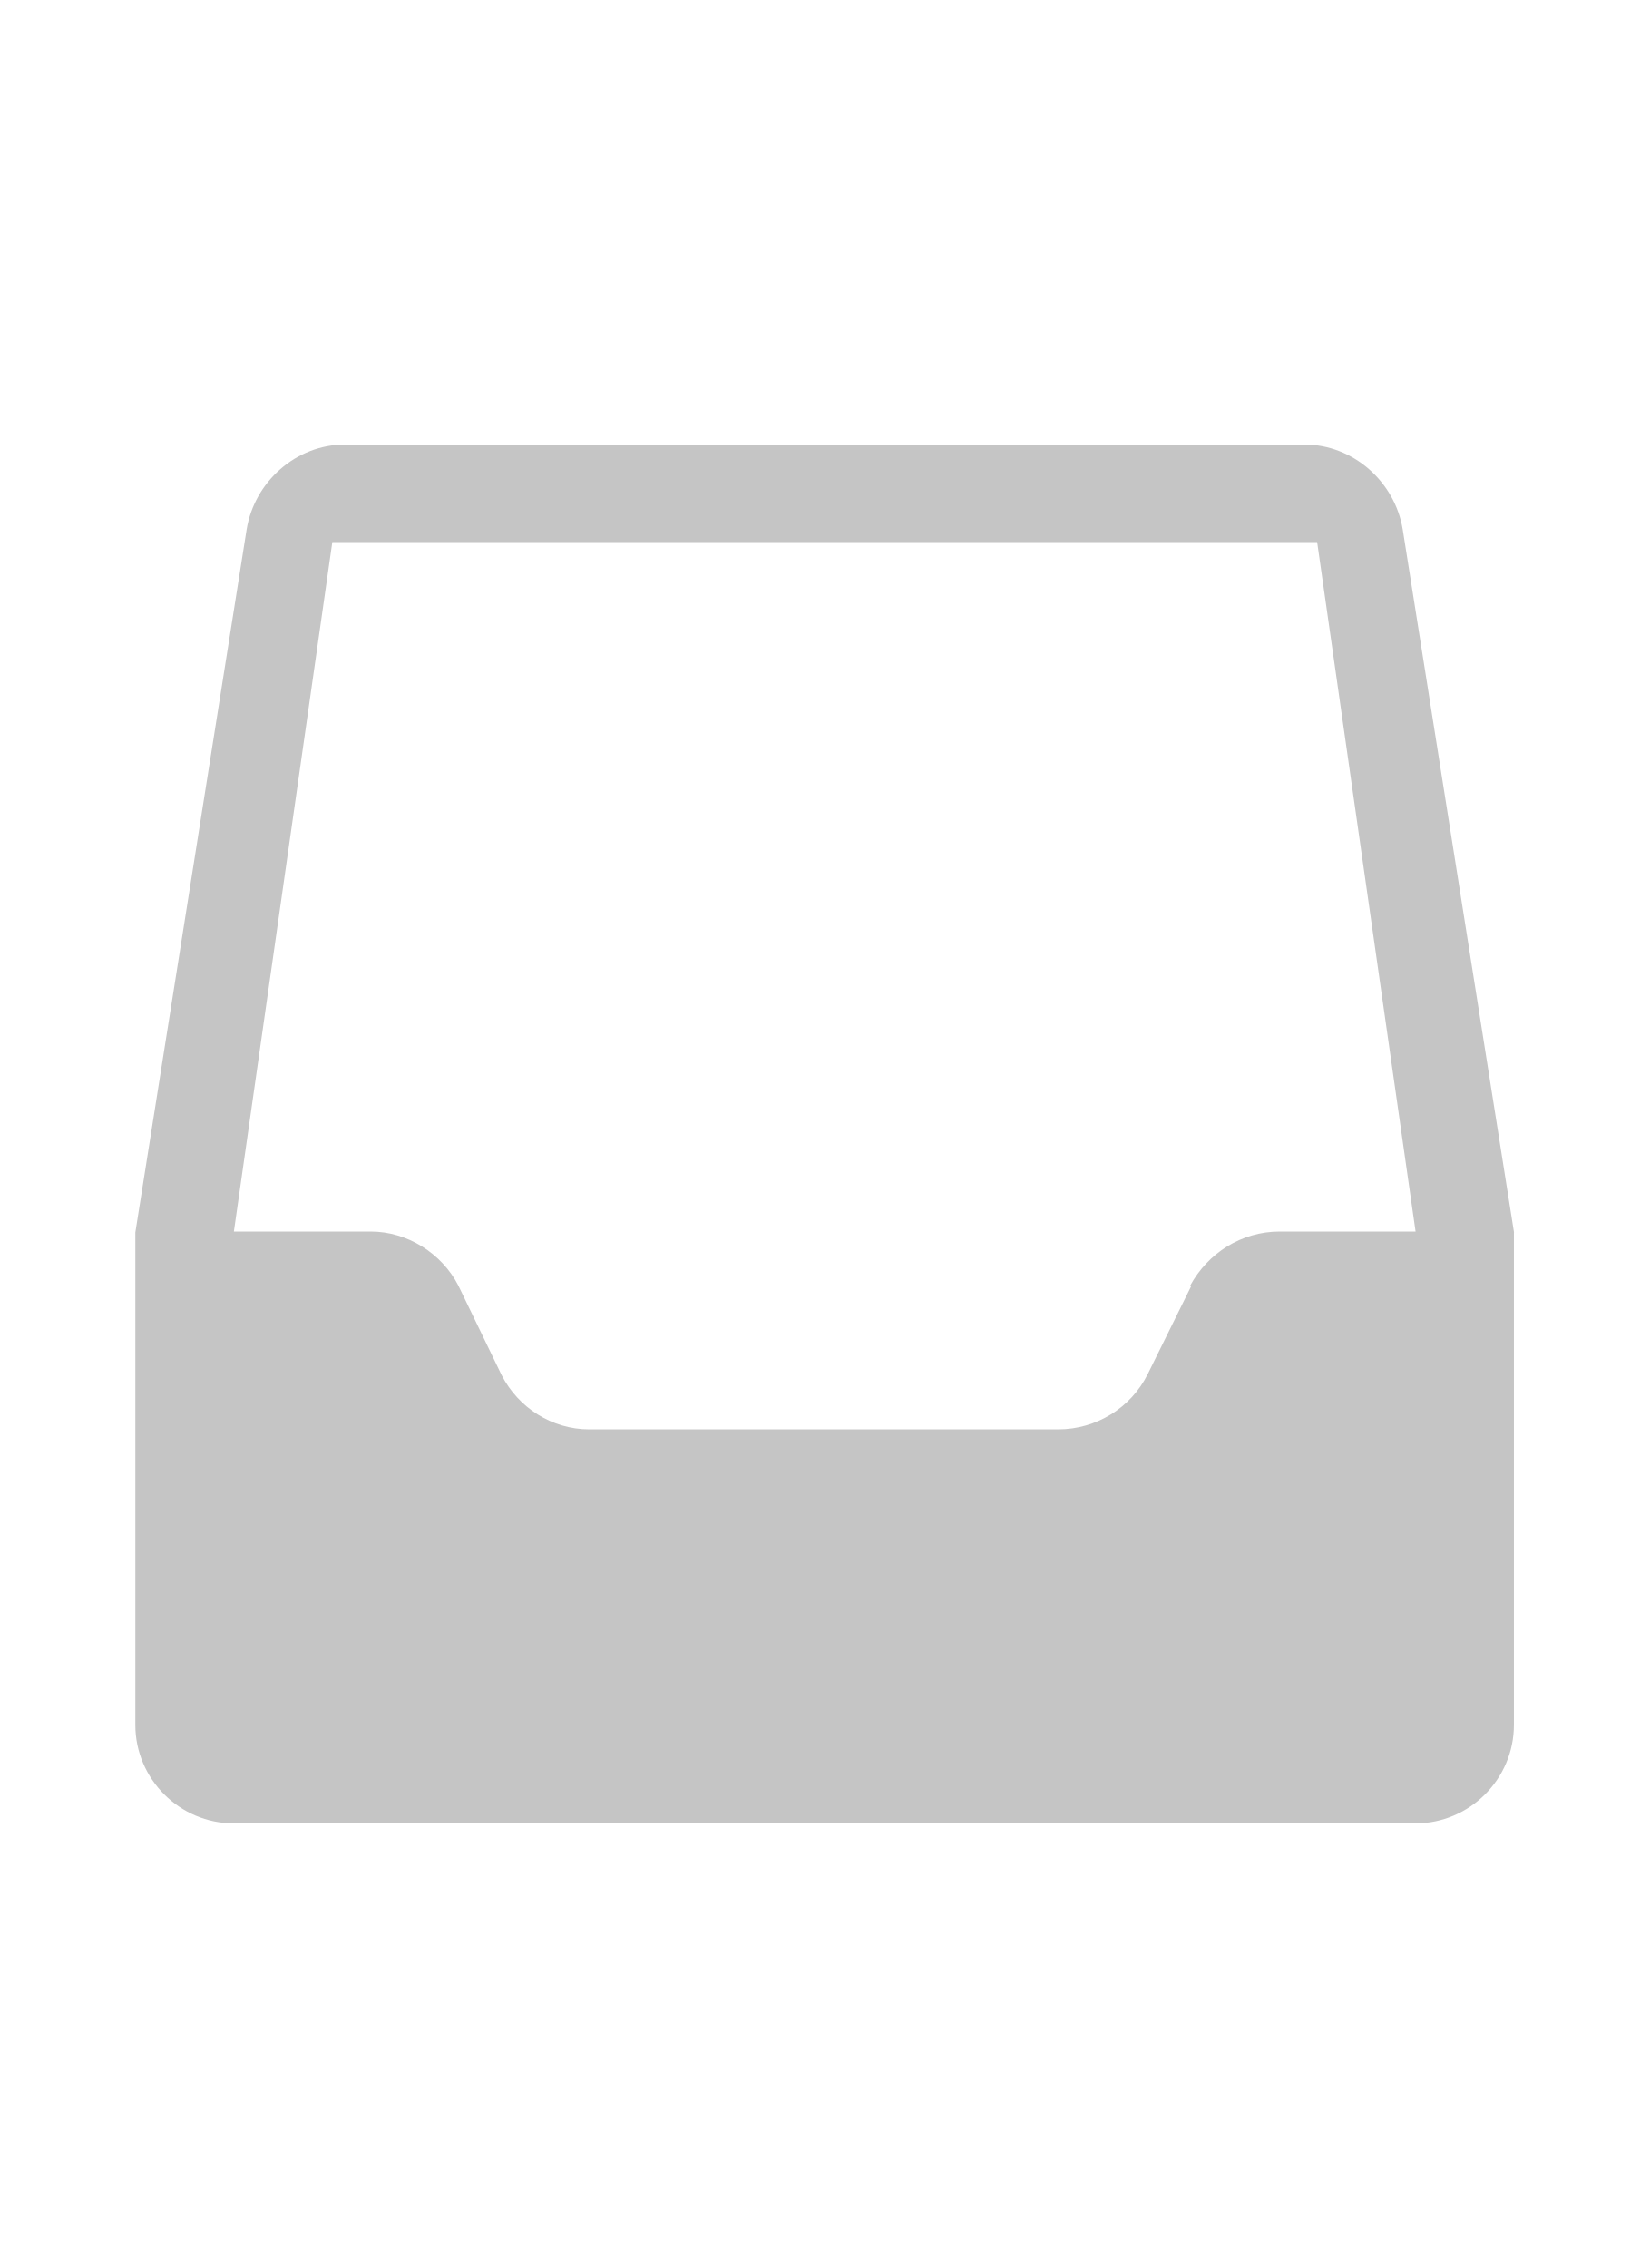
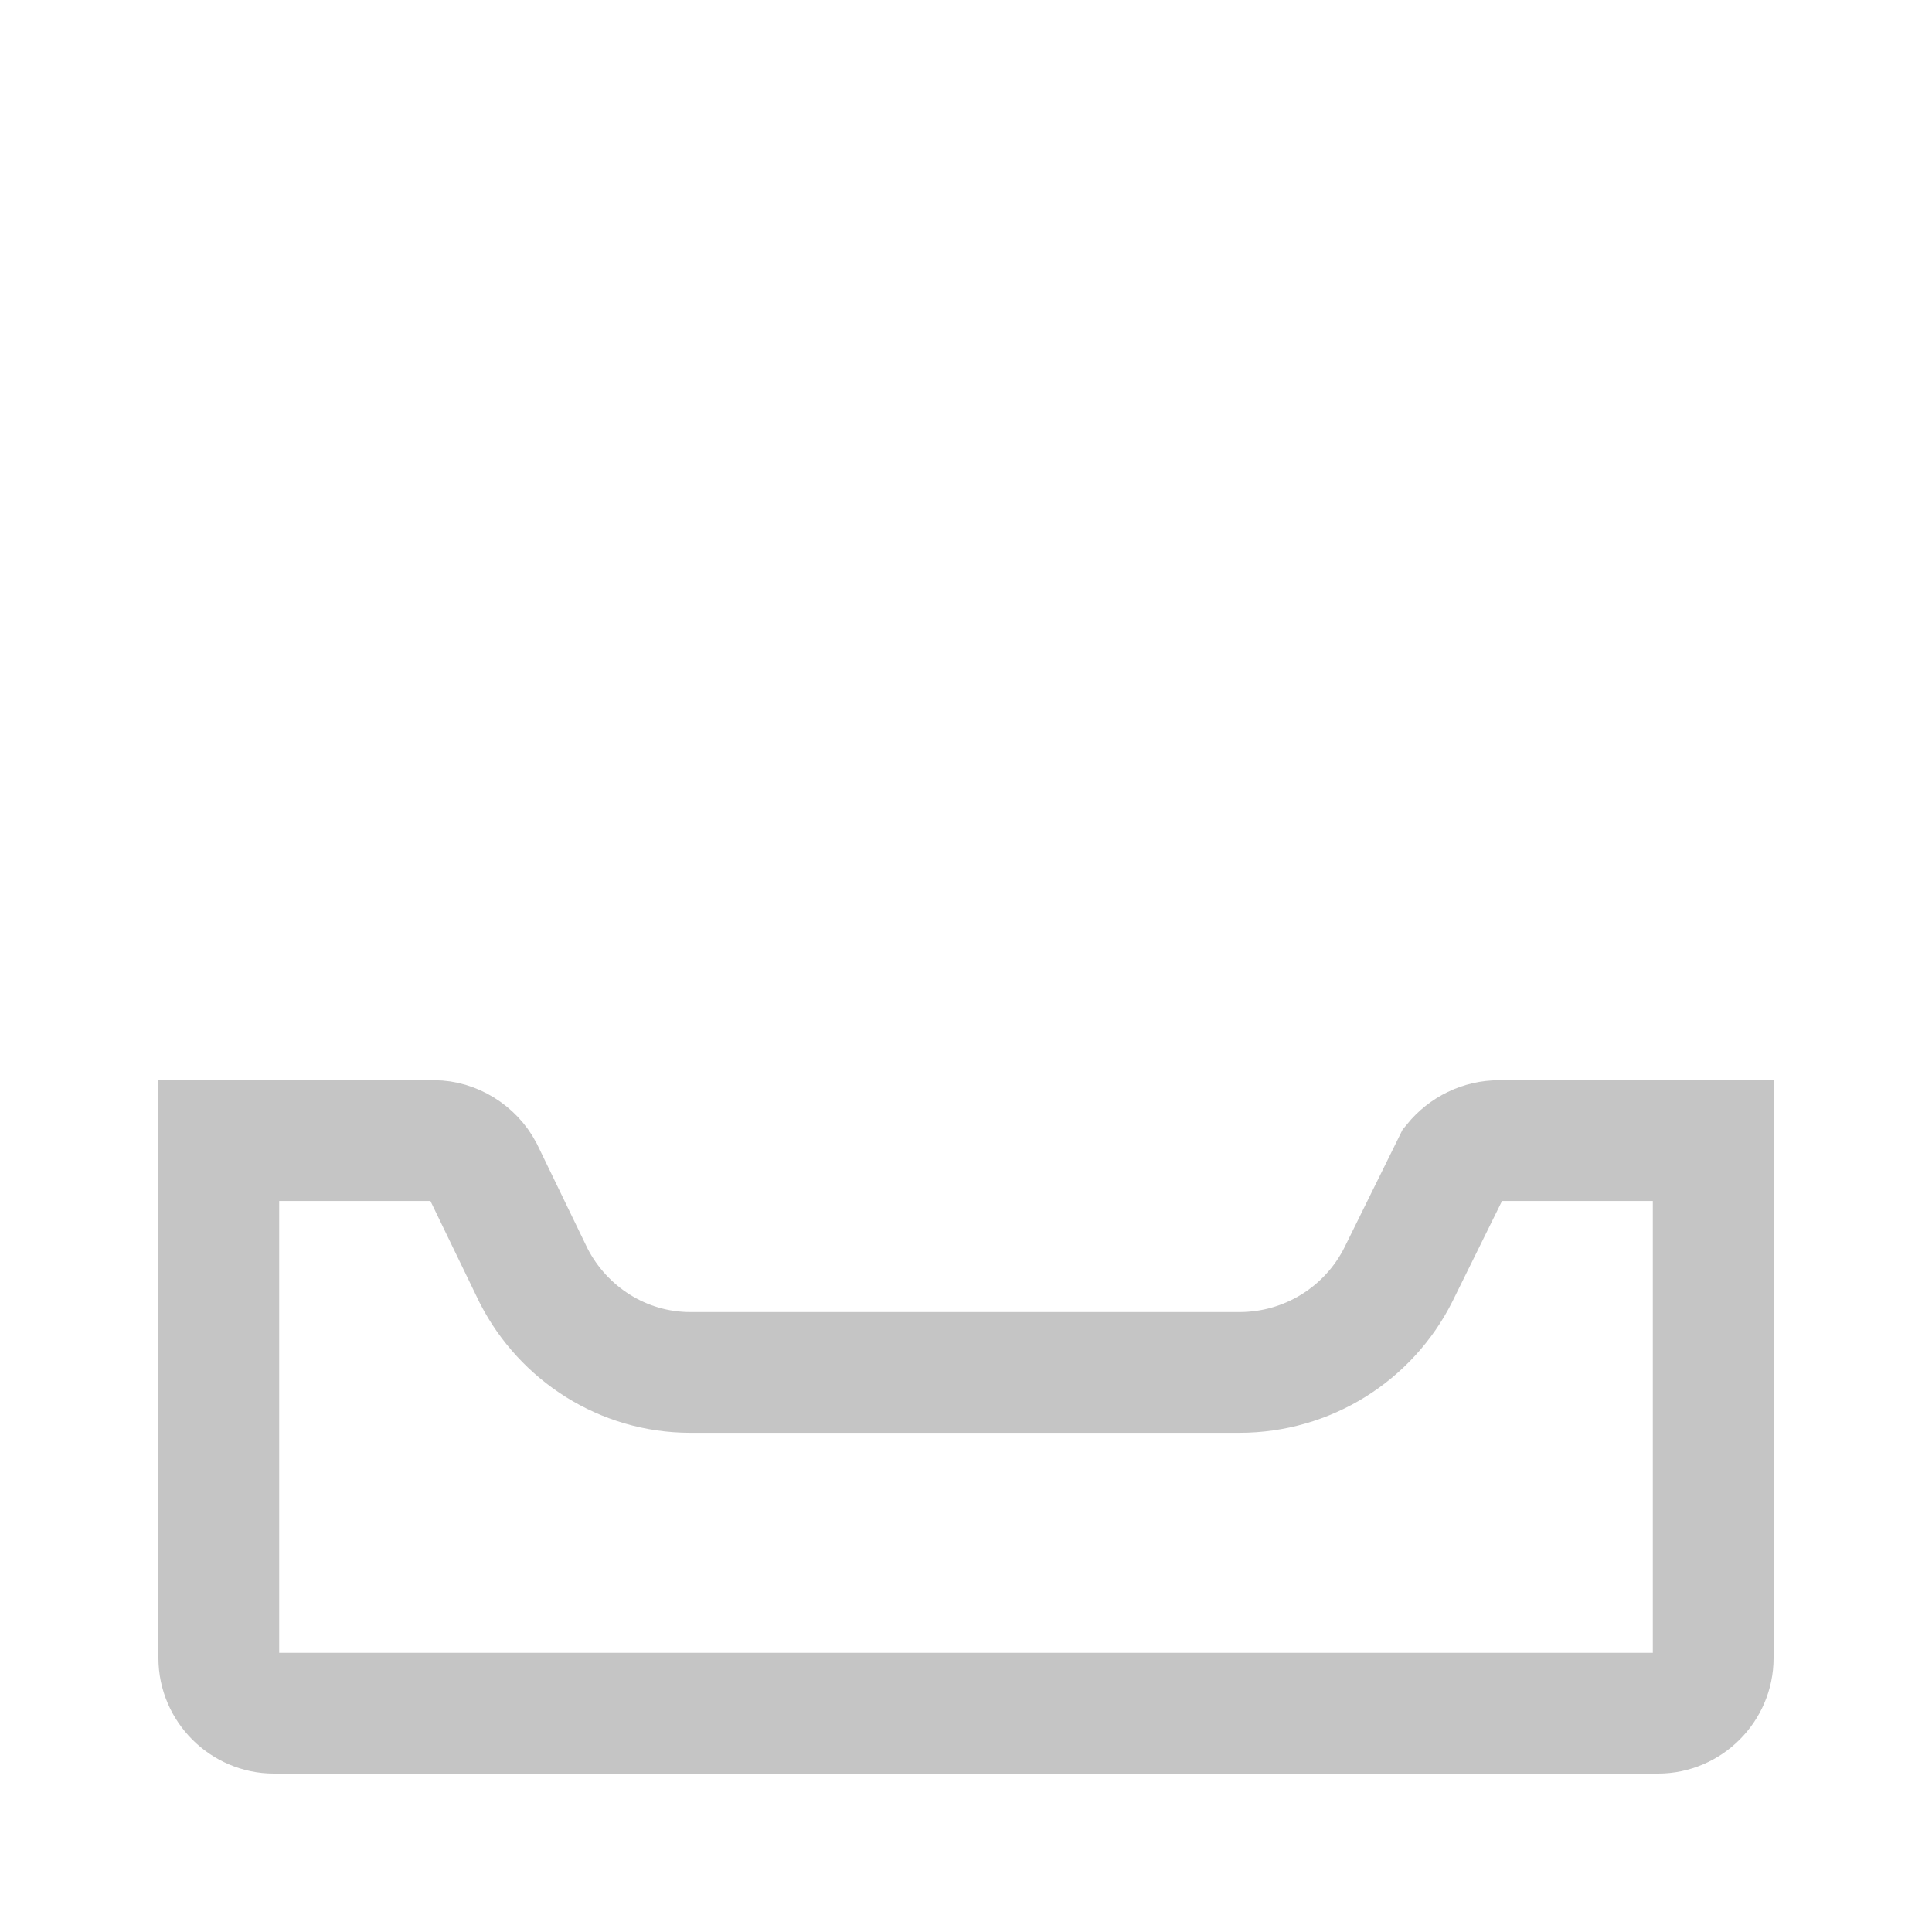
- <svg xmlns="http://www.w3.org/2000/svg" viewBox="0 0 16 22">
-   <path fill="#C5C5C5" d="m14.688,11.955l-1.08,-6.821c-0.076,-0.459 -0.478,-0.822 -0.955,-0.822l-9.305,0c-0.478,0 -0.879,0.363 -0.955,0.822l-1.08,6.821l0,4.777c0,0.525 0.43,0.955 0.955,0.955l11.464,0c0.525,0 0.955,-0.43 0.955,-0.955l0,-4.777l0,0zm-3.134,0.525l-0.42,0.85c-0.162,0.325 -0.497,0.535 -0.869,0.535l-4.548,0c-0.363,0 -0.688,-0.21 -0.85,-0.525l-0.42,-0.869c-0.162,-0.315 -0.497,-0.525 -0.85,-0.525l-1.328,0l0.955,-6.688l9.554,0l0.955,6.688l-1.318,0c-0.373,0 -0.697,0.21 -0.869,0.525l0.01,0.01z" />
+ <svg xmlns="http://www.w3.org/2000/svg" width="16" height="16" viewBox="0 0 16 16" fill="none">
+   <path d="M12.002 9.702L12.039 9.627C12.133 9.512 12.269 9.446 12.414 9.446H13.732H14.188V13.732C14.188 13.981 13.981 14.188 13.732 14.188H2.268C2.019 14.188 1.812 13.981 1.812 13.732V9.446H2.268H3.596C3.754 9.446 3.919 9.544 3.999 9.696L4.416 10.558L4.416 10.558L4.422 10.57C4.666 11.043 5.157 11.366 5.717 11.366H10.264C10.827 11.366 11.334 11.048 11.581 10.555L11.582 10.553L12.002 9.702Z" stroke="#C5C5C5" />
</svg>
